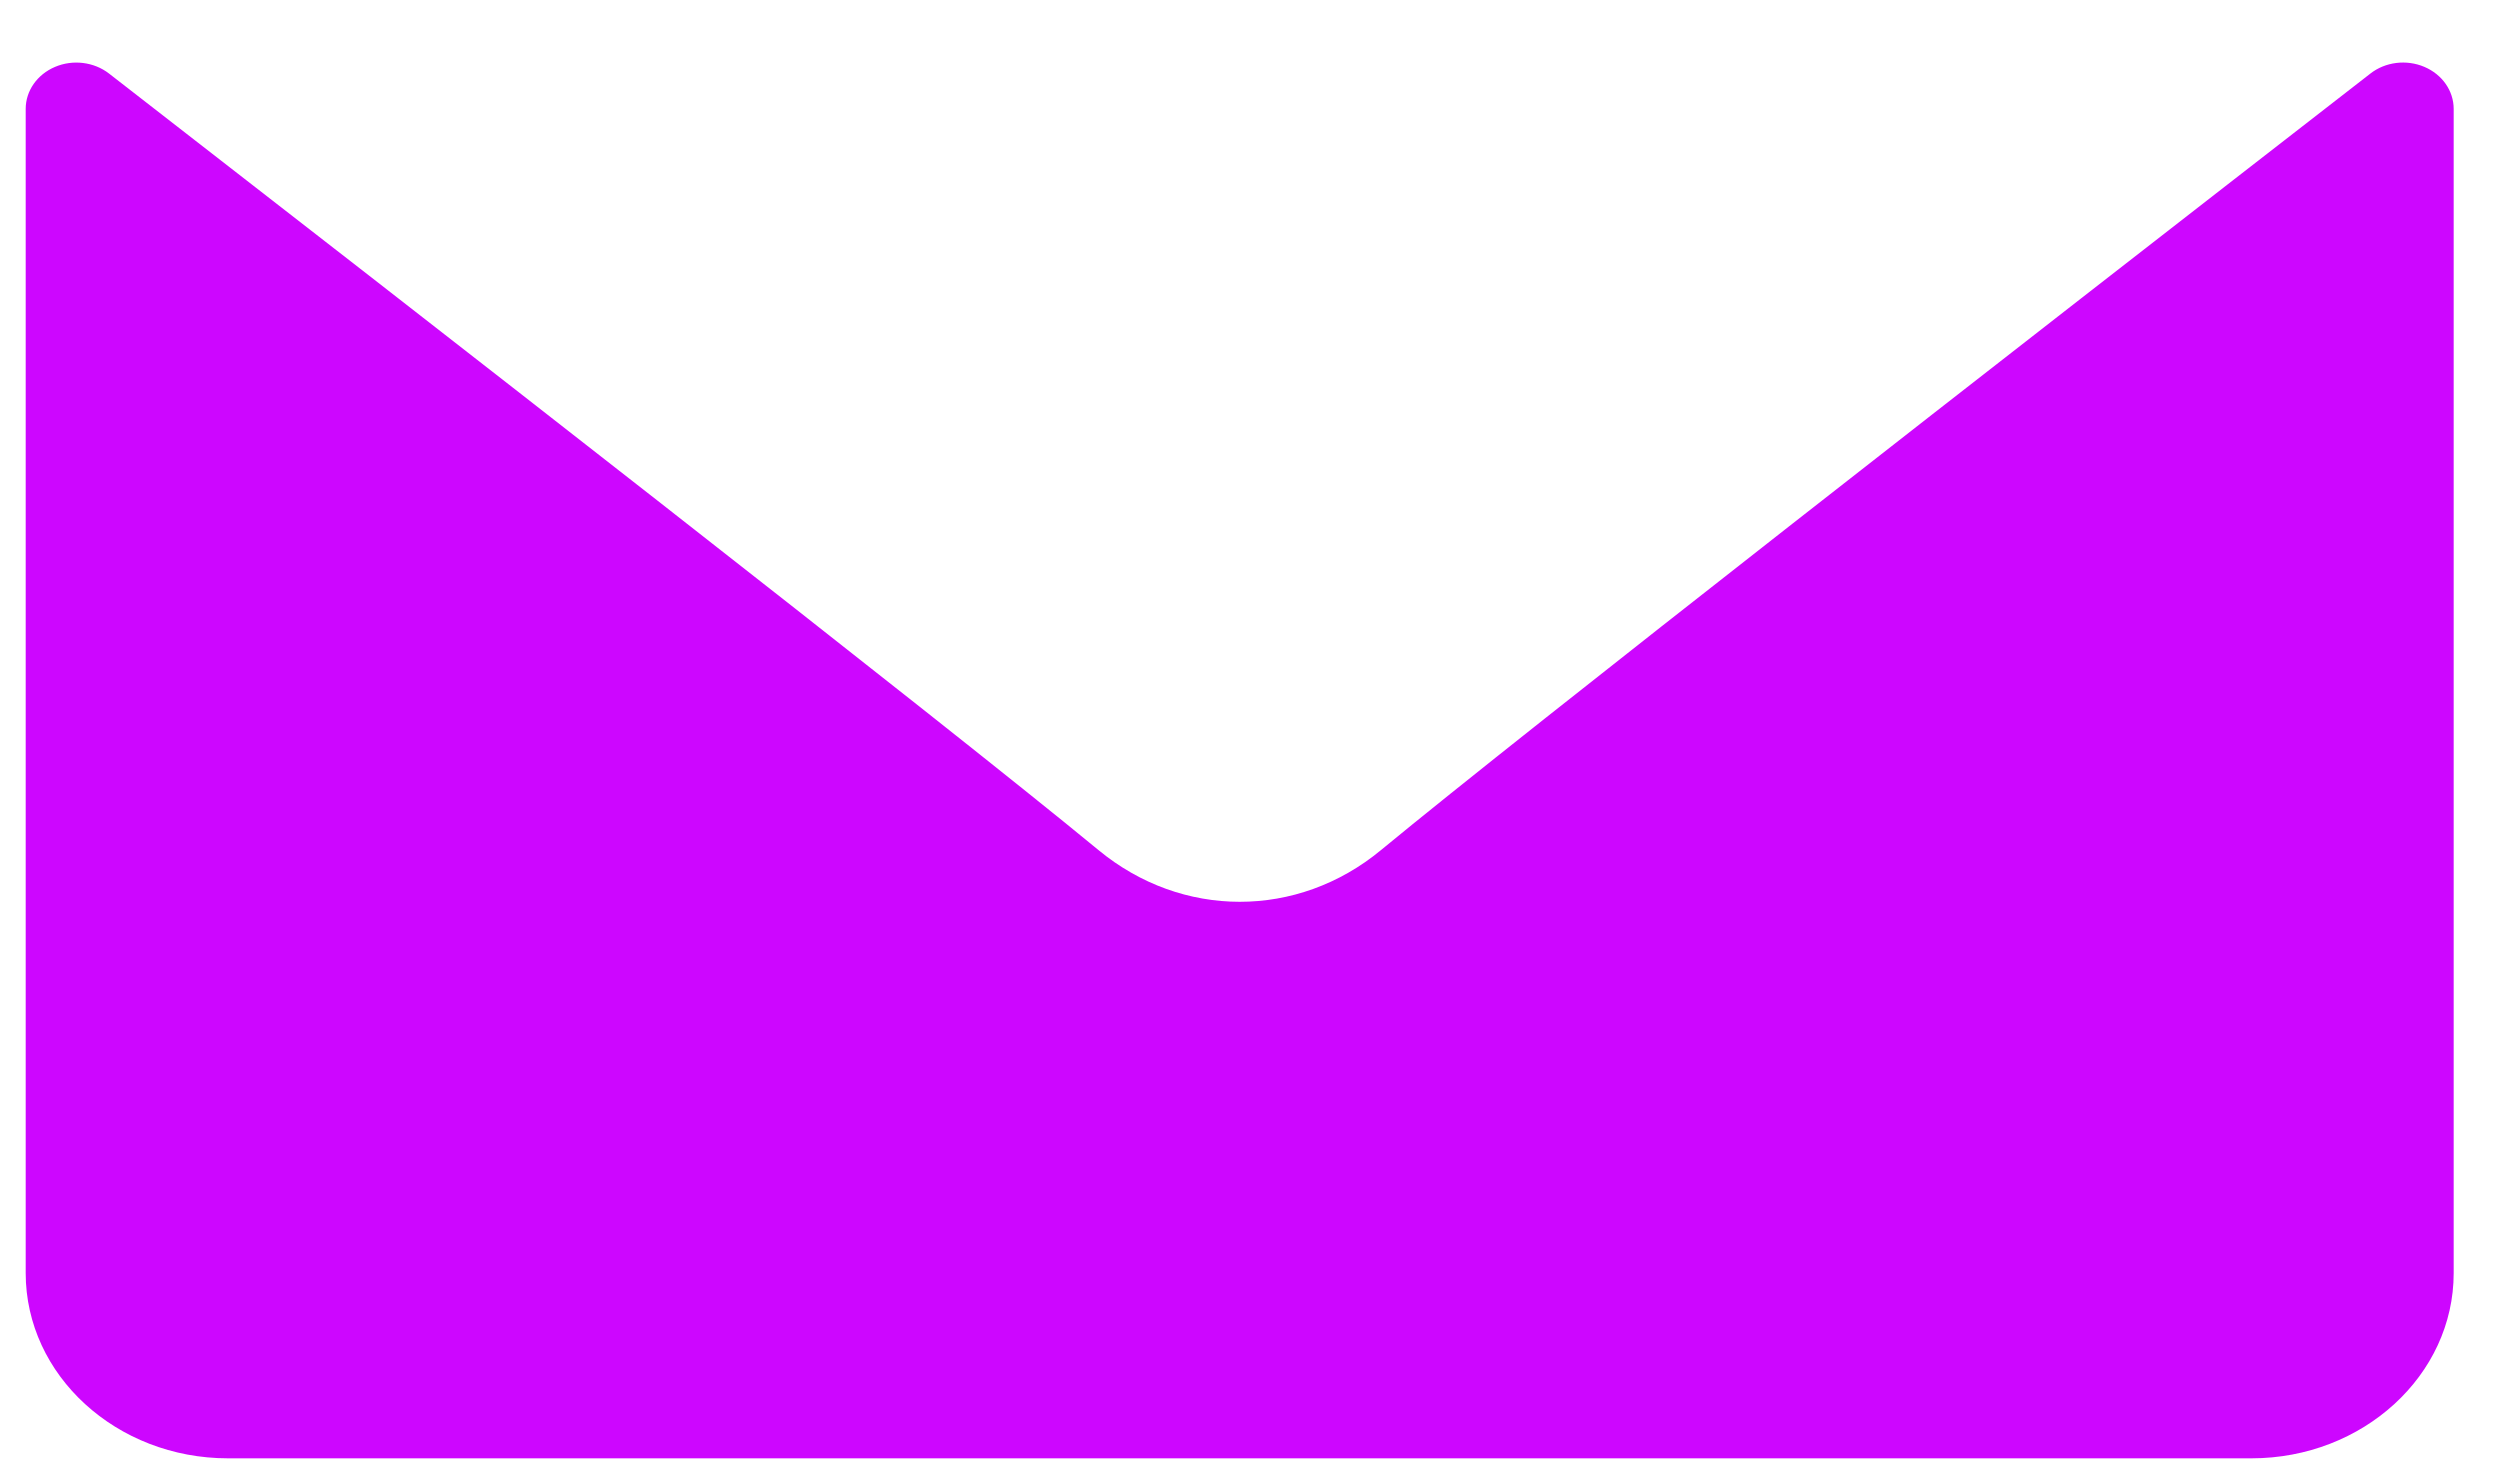
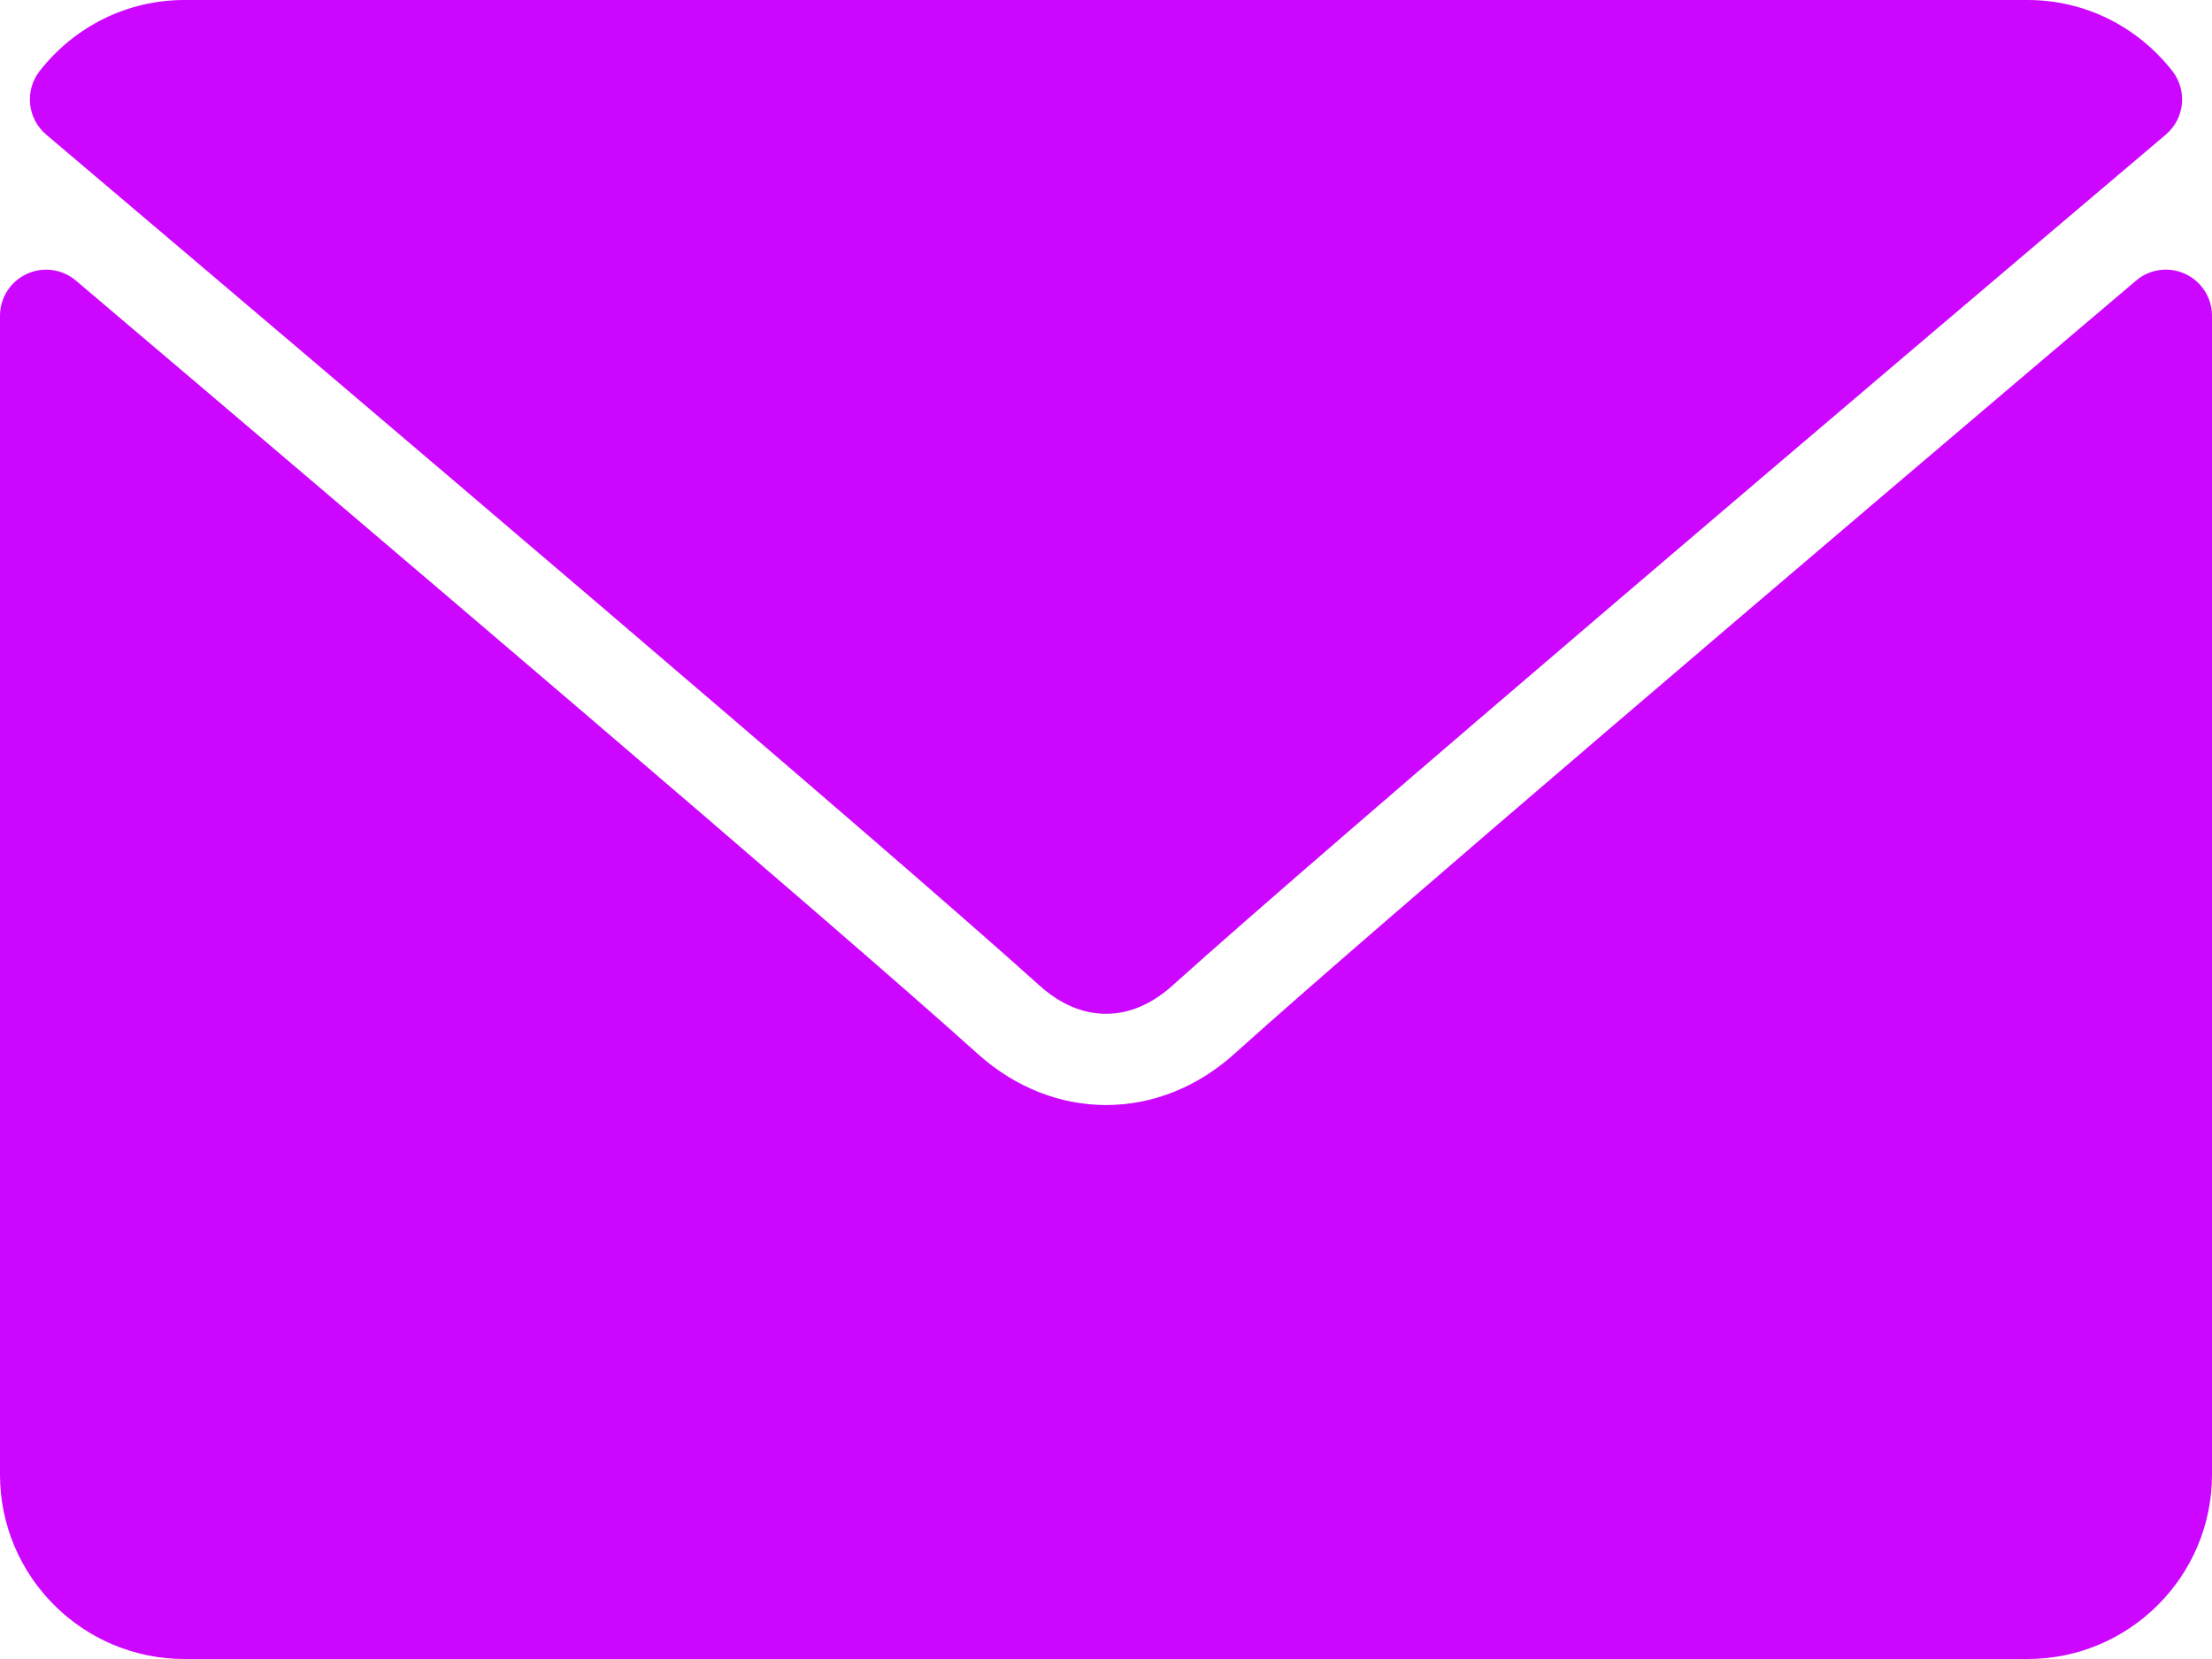
- <svg xmlns="http://www.w3.org/2000/svg" width="36" height="21" viewBox="0 0 36 21" fill="none">
-   <path d="M34.911 0.963C34.653 0.853 34.349 0.891 34.134 1.059C28.813 5.188 22.021 10.48 19.884 12.243C18.685 13.234 17.02 13.234 15.818 12.241C13.54 10.363 5.914 4.429 1.57 1.059C1.353 0.891 1.049 0.854 0.793 0.963C0.535 1.072 0.37 1.308 0.37 1.568V18.333C0.37 19.804 1.677 21 3.284 21H32.42C34.027 21 35.333 19.804 35.333 18.333V1.568C35.333 1.308 35.168 1.072 34.911 0.963Z" fill="#CD06FF" />
+ <svg xmlns="http://www.w3.org/2000/svg" width="32" height="24" viewBox="0 0 32 24" fill="none">
+   <path d="M0.668 1.947C5.06 5.667 12.766 12.21 15.031 14.251C15.335 14.526 15.661 14.666 16 14.666C16.338 14.666 16.663 14.527 16.967 14.253C19.234 12.211 26.94 5.667 31.332 1.947C31.605 1.716 31.647 1.31 31.426 1.027C30.914 0.374 30.151 0 29.333 0H2.667C1.849 0 1.086 0.374 0.574 1.027C0.353 1.31 0.395 1.716 0.668 1.947Z" fill="#CD06FF" />
+   <path d="M31.613 3.963C31.377 3.853 31.099 3.891 30.902 4.059C26.032 8.188 19.816 13.48 17.86 15.243C16.762 16.234 15.239 16.234 14.139 15.241C12.054 13.363 5.074 7.429 1.098 4.059C0.9 3.891 0.621 3.854 0.387 3.963C0.151 4.072 0 4.308 0 4.568V21.333C0 22.804 1.196 24 2.667 24H29.333C30.804 24 32 22.804 32 21.333V4.568C32 4.308 31.849 4.072 31.613 3.963Z" fill="#CD06FF" />
</svg>
